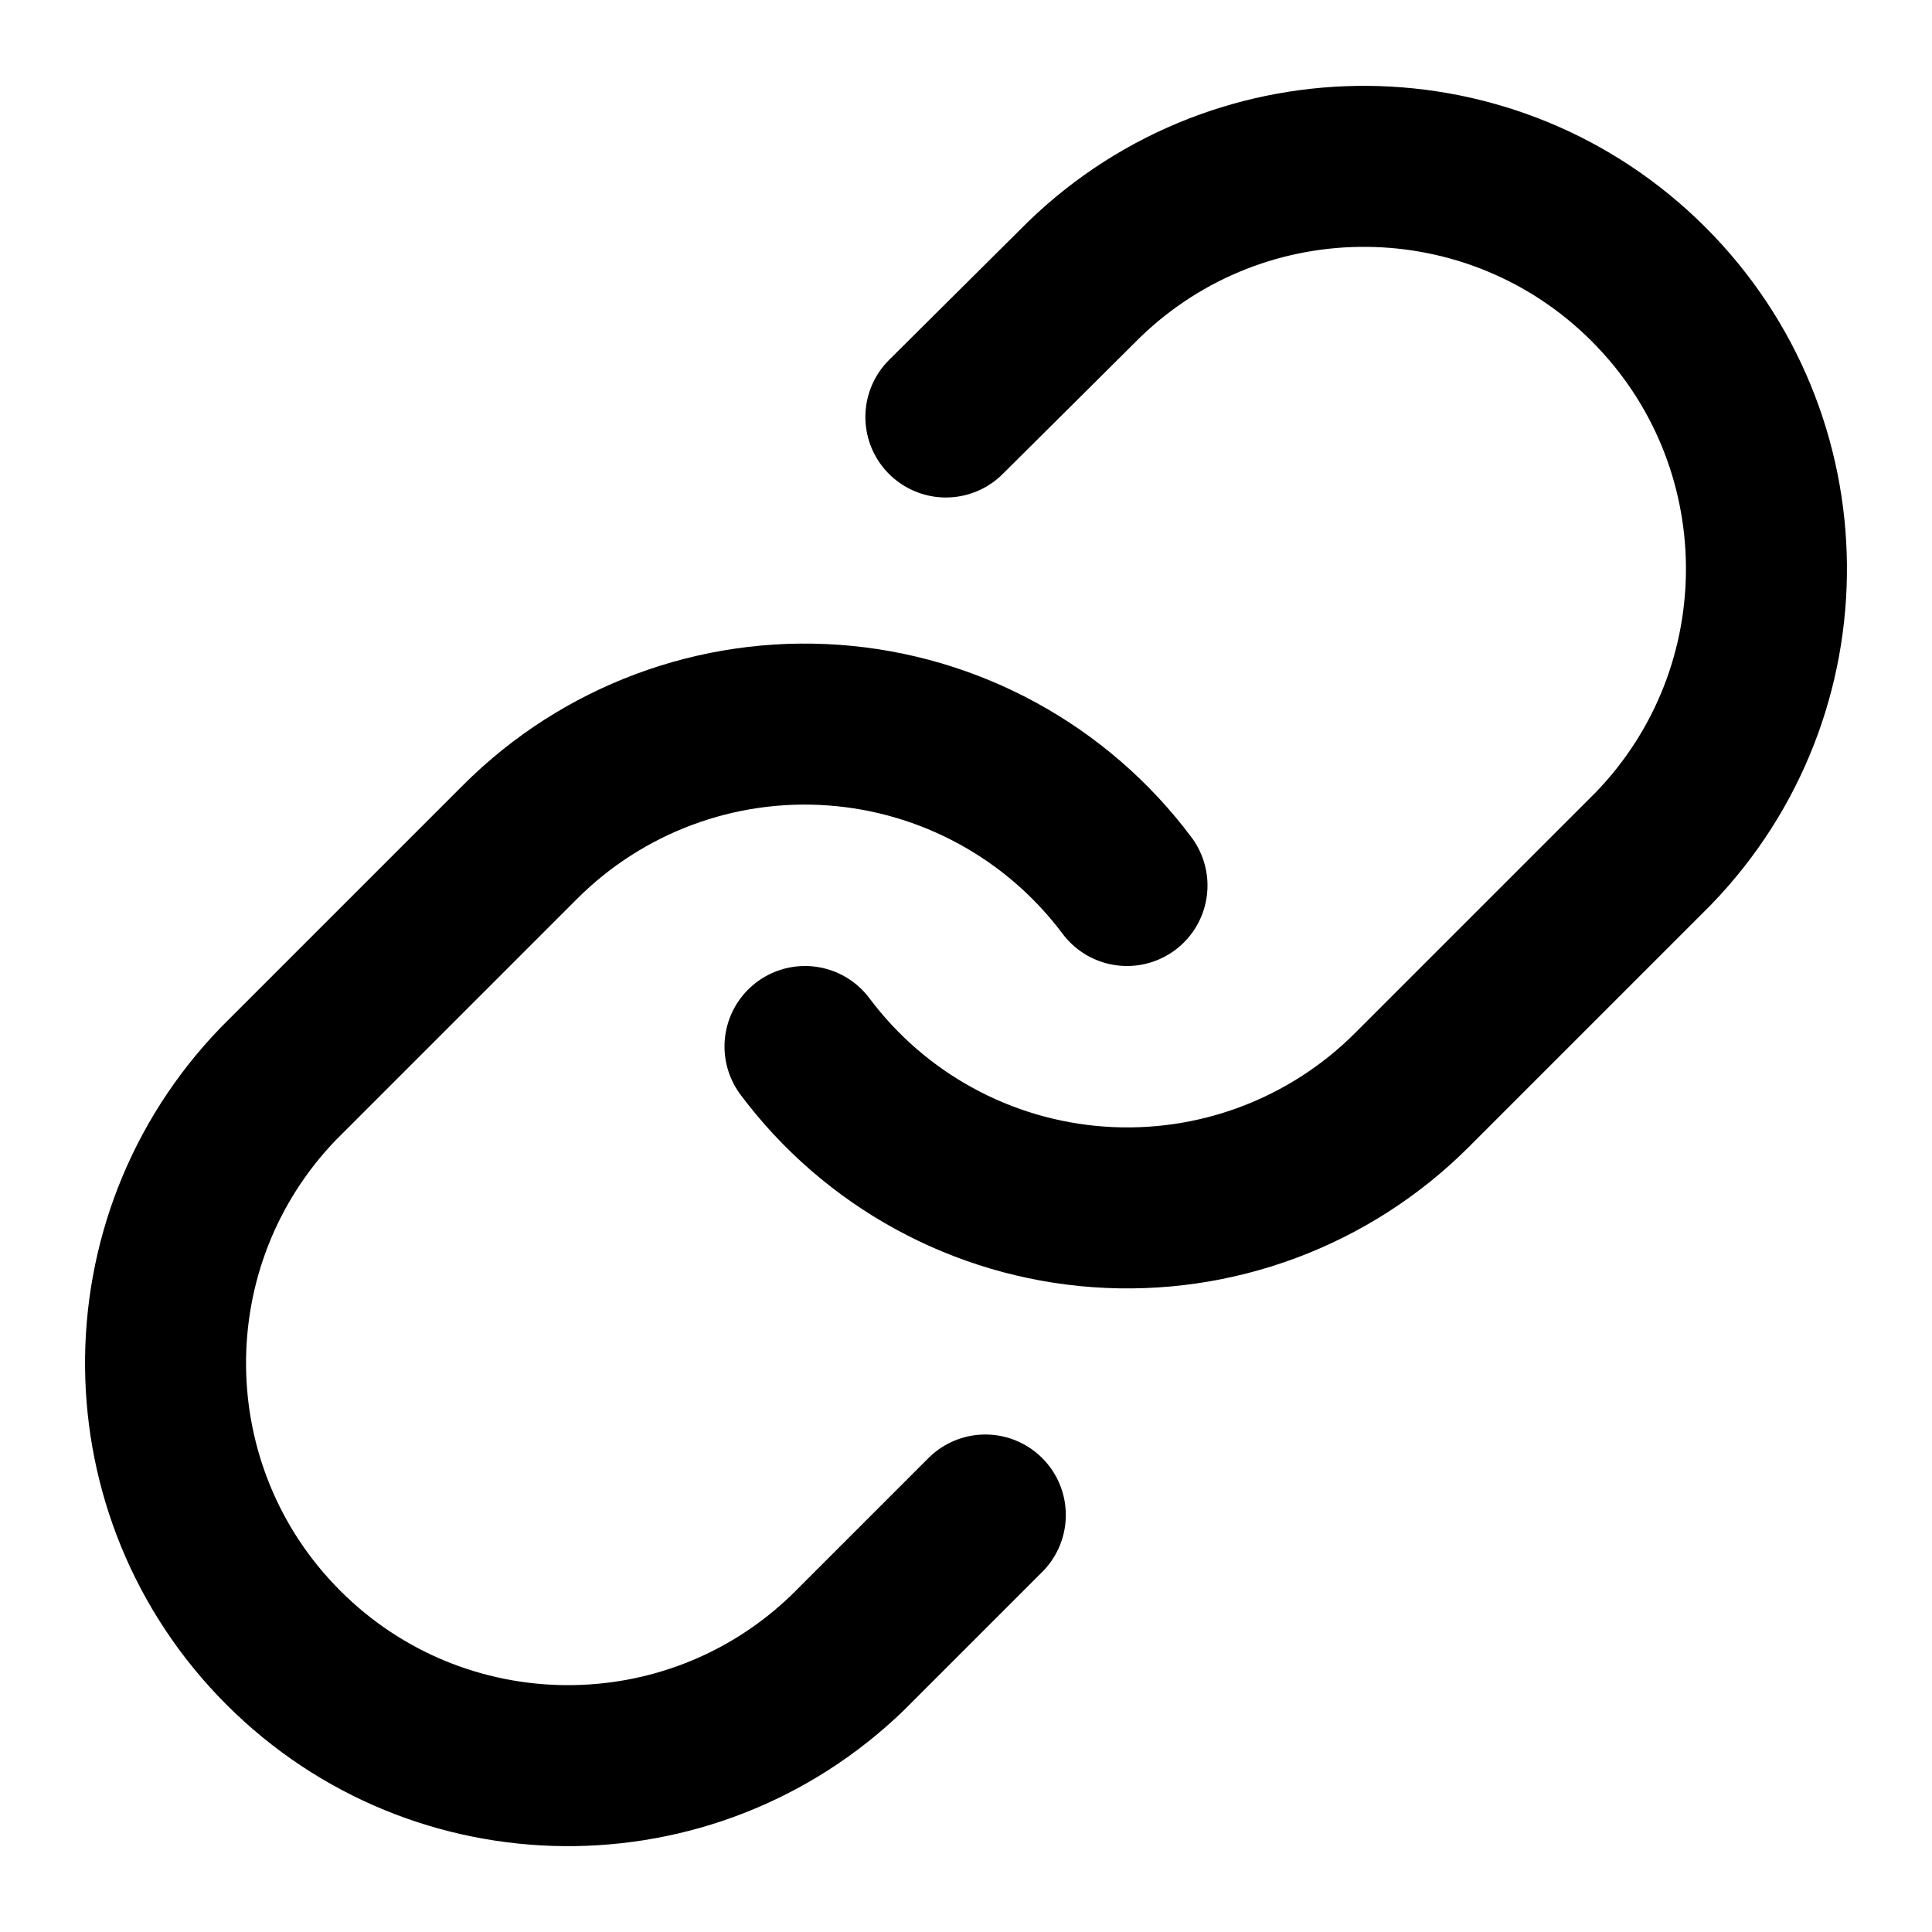
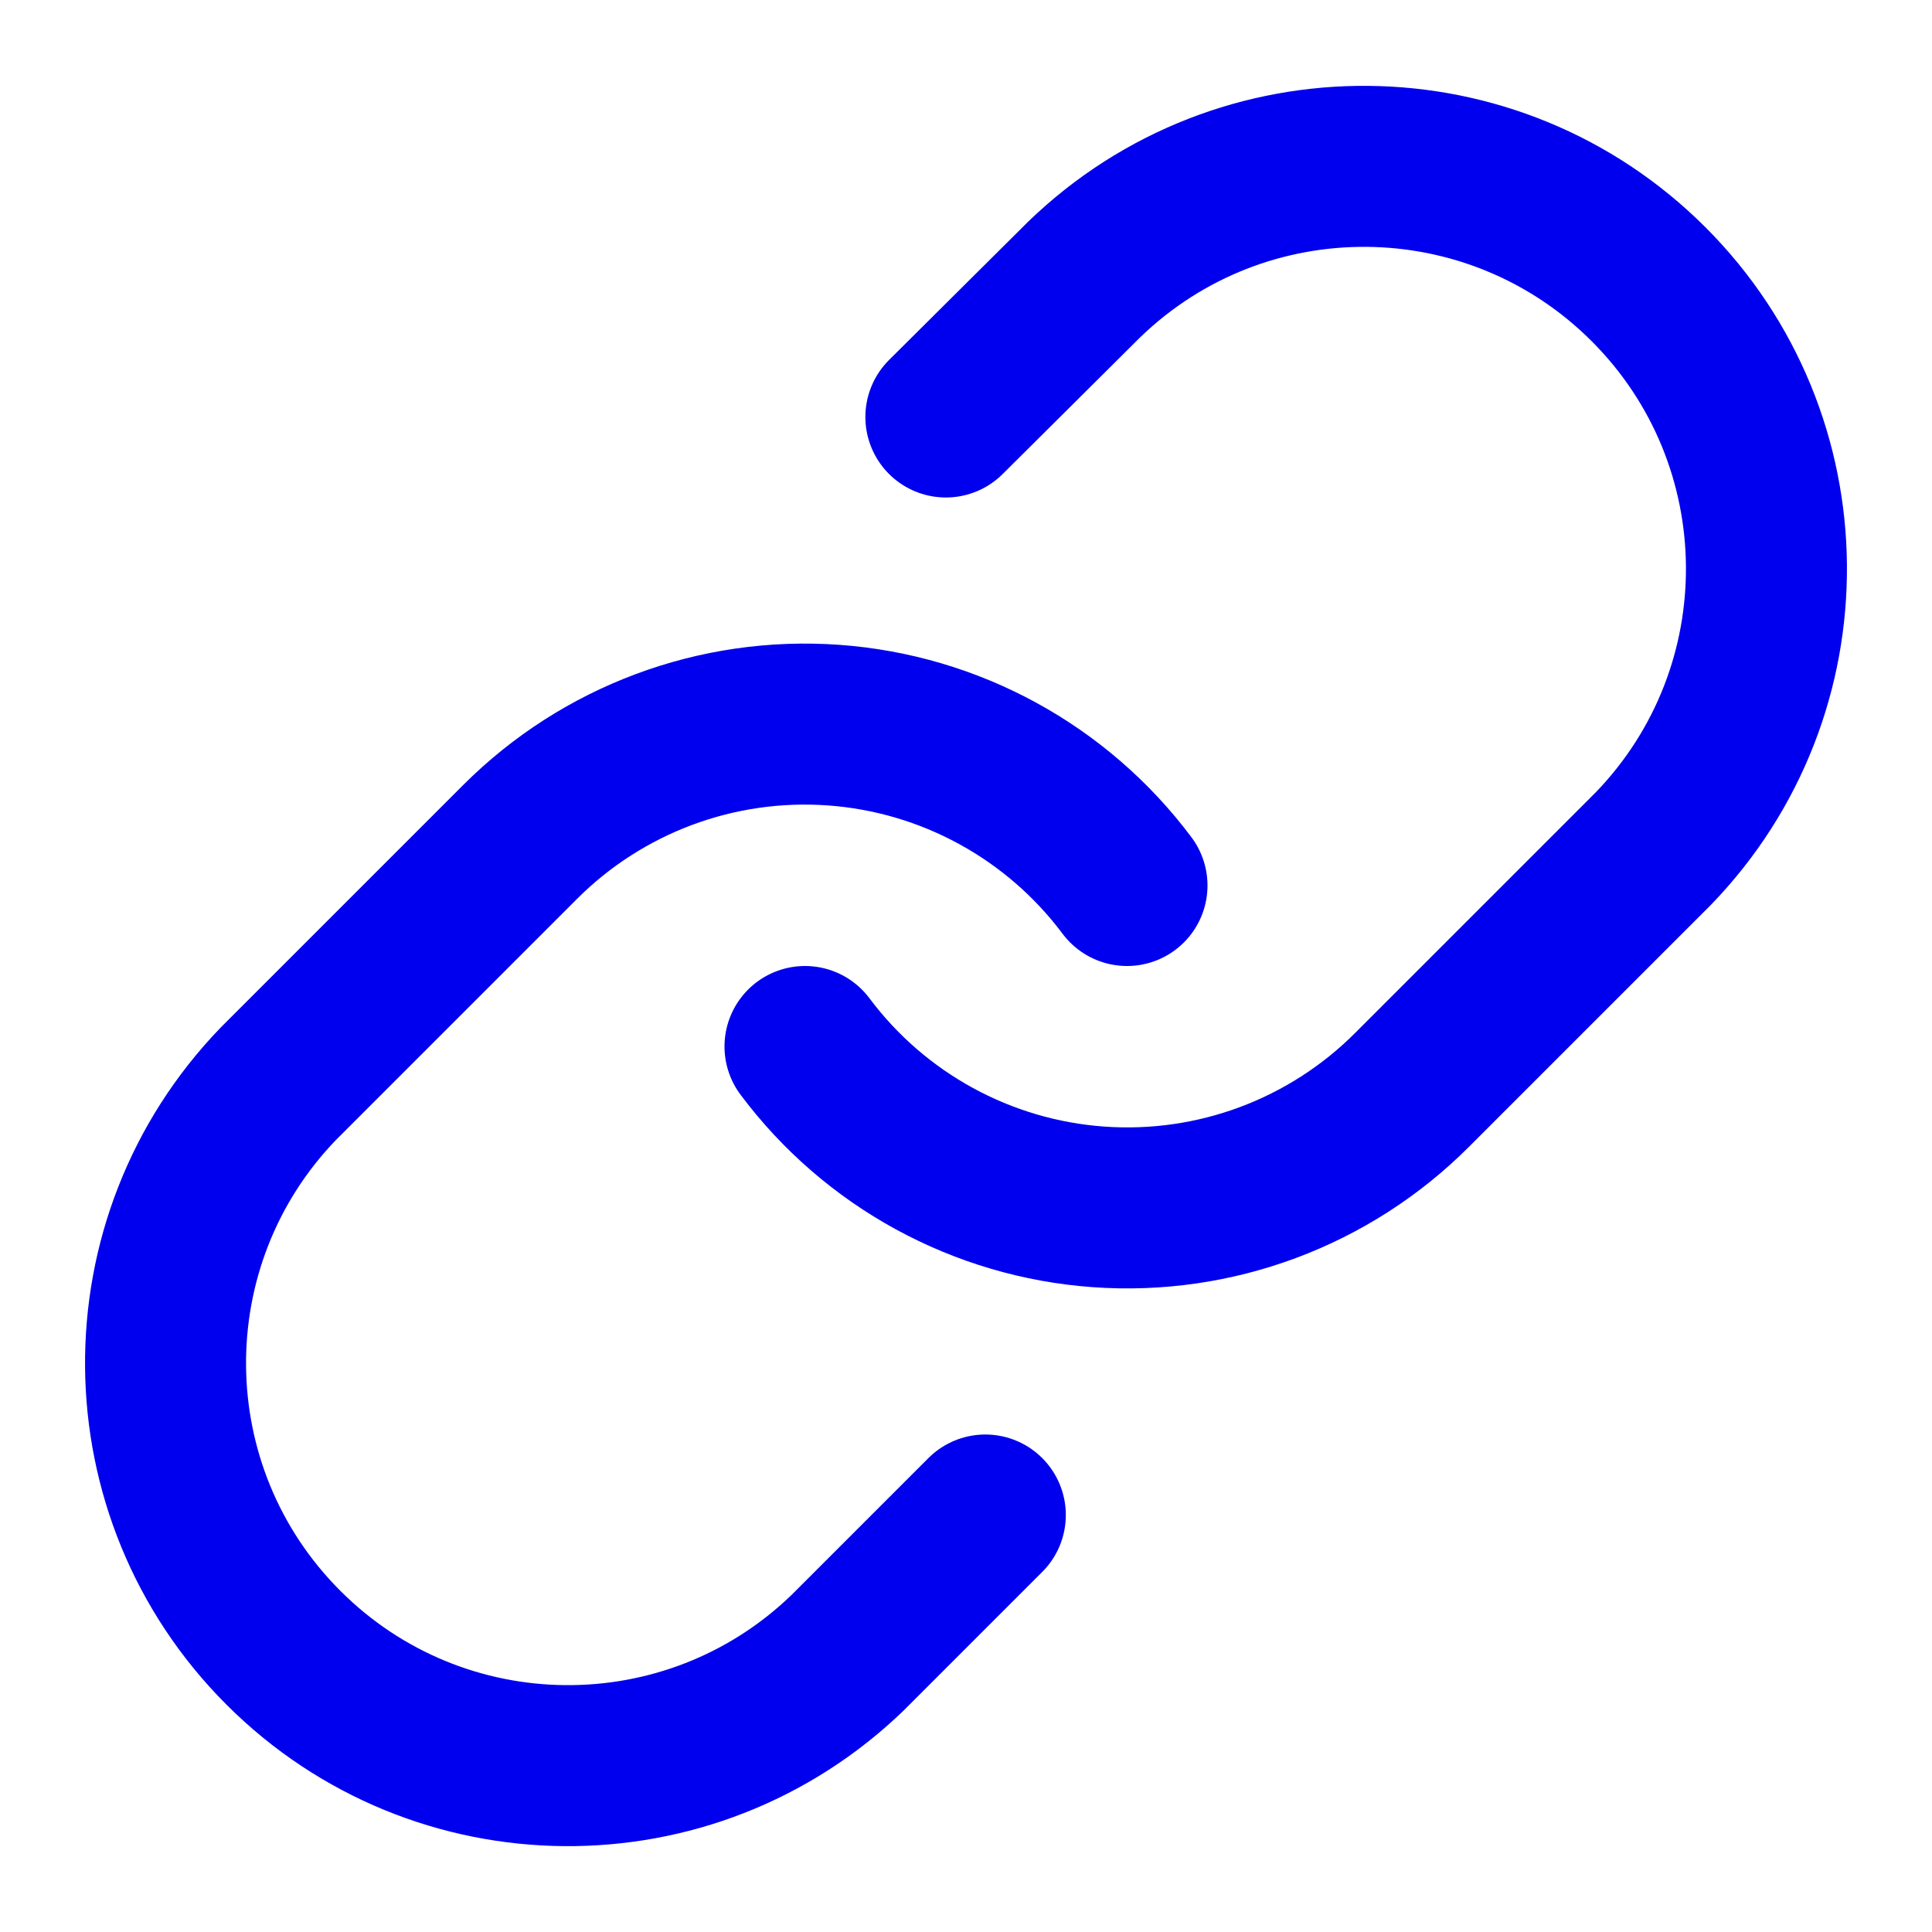
- <svg xmlns="http://www.w3.org/2000/svg" width="24" height="24" viewBox="0 0 24 24" fill="none" stroke="currentColor" stroke-width="2" stroke-linecap="round" stroke-linejoin="round" class="feather feather-link">
+ <svg xmlns="http://www.w3.org/2000/svg" width="24" height="24" viewBox="0 0 24 24" fill="none" stroke="#0000EE" stroke-width="2" stroke-linecap="round" stroke-linejoin="round" class="feather feather-link">
  <path d="M10 13a5 5 0 0 0 7.54.54l3-3a5 5 0 0 0-7.07-7.07l-1.72 1.71" />
  <path d="M14 11a5 5 0 0 0-7.54-.54l-3 3a5 5 0 0 0 7.07 7.07l1.71-1.71" />
</svg>
